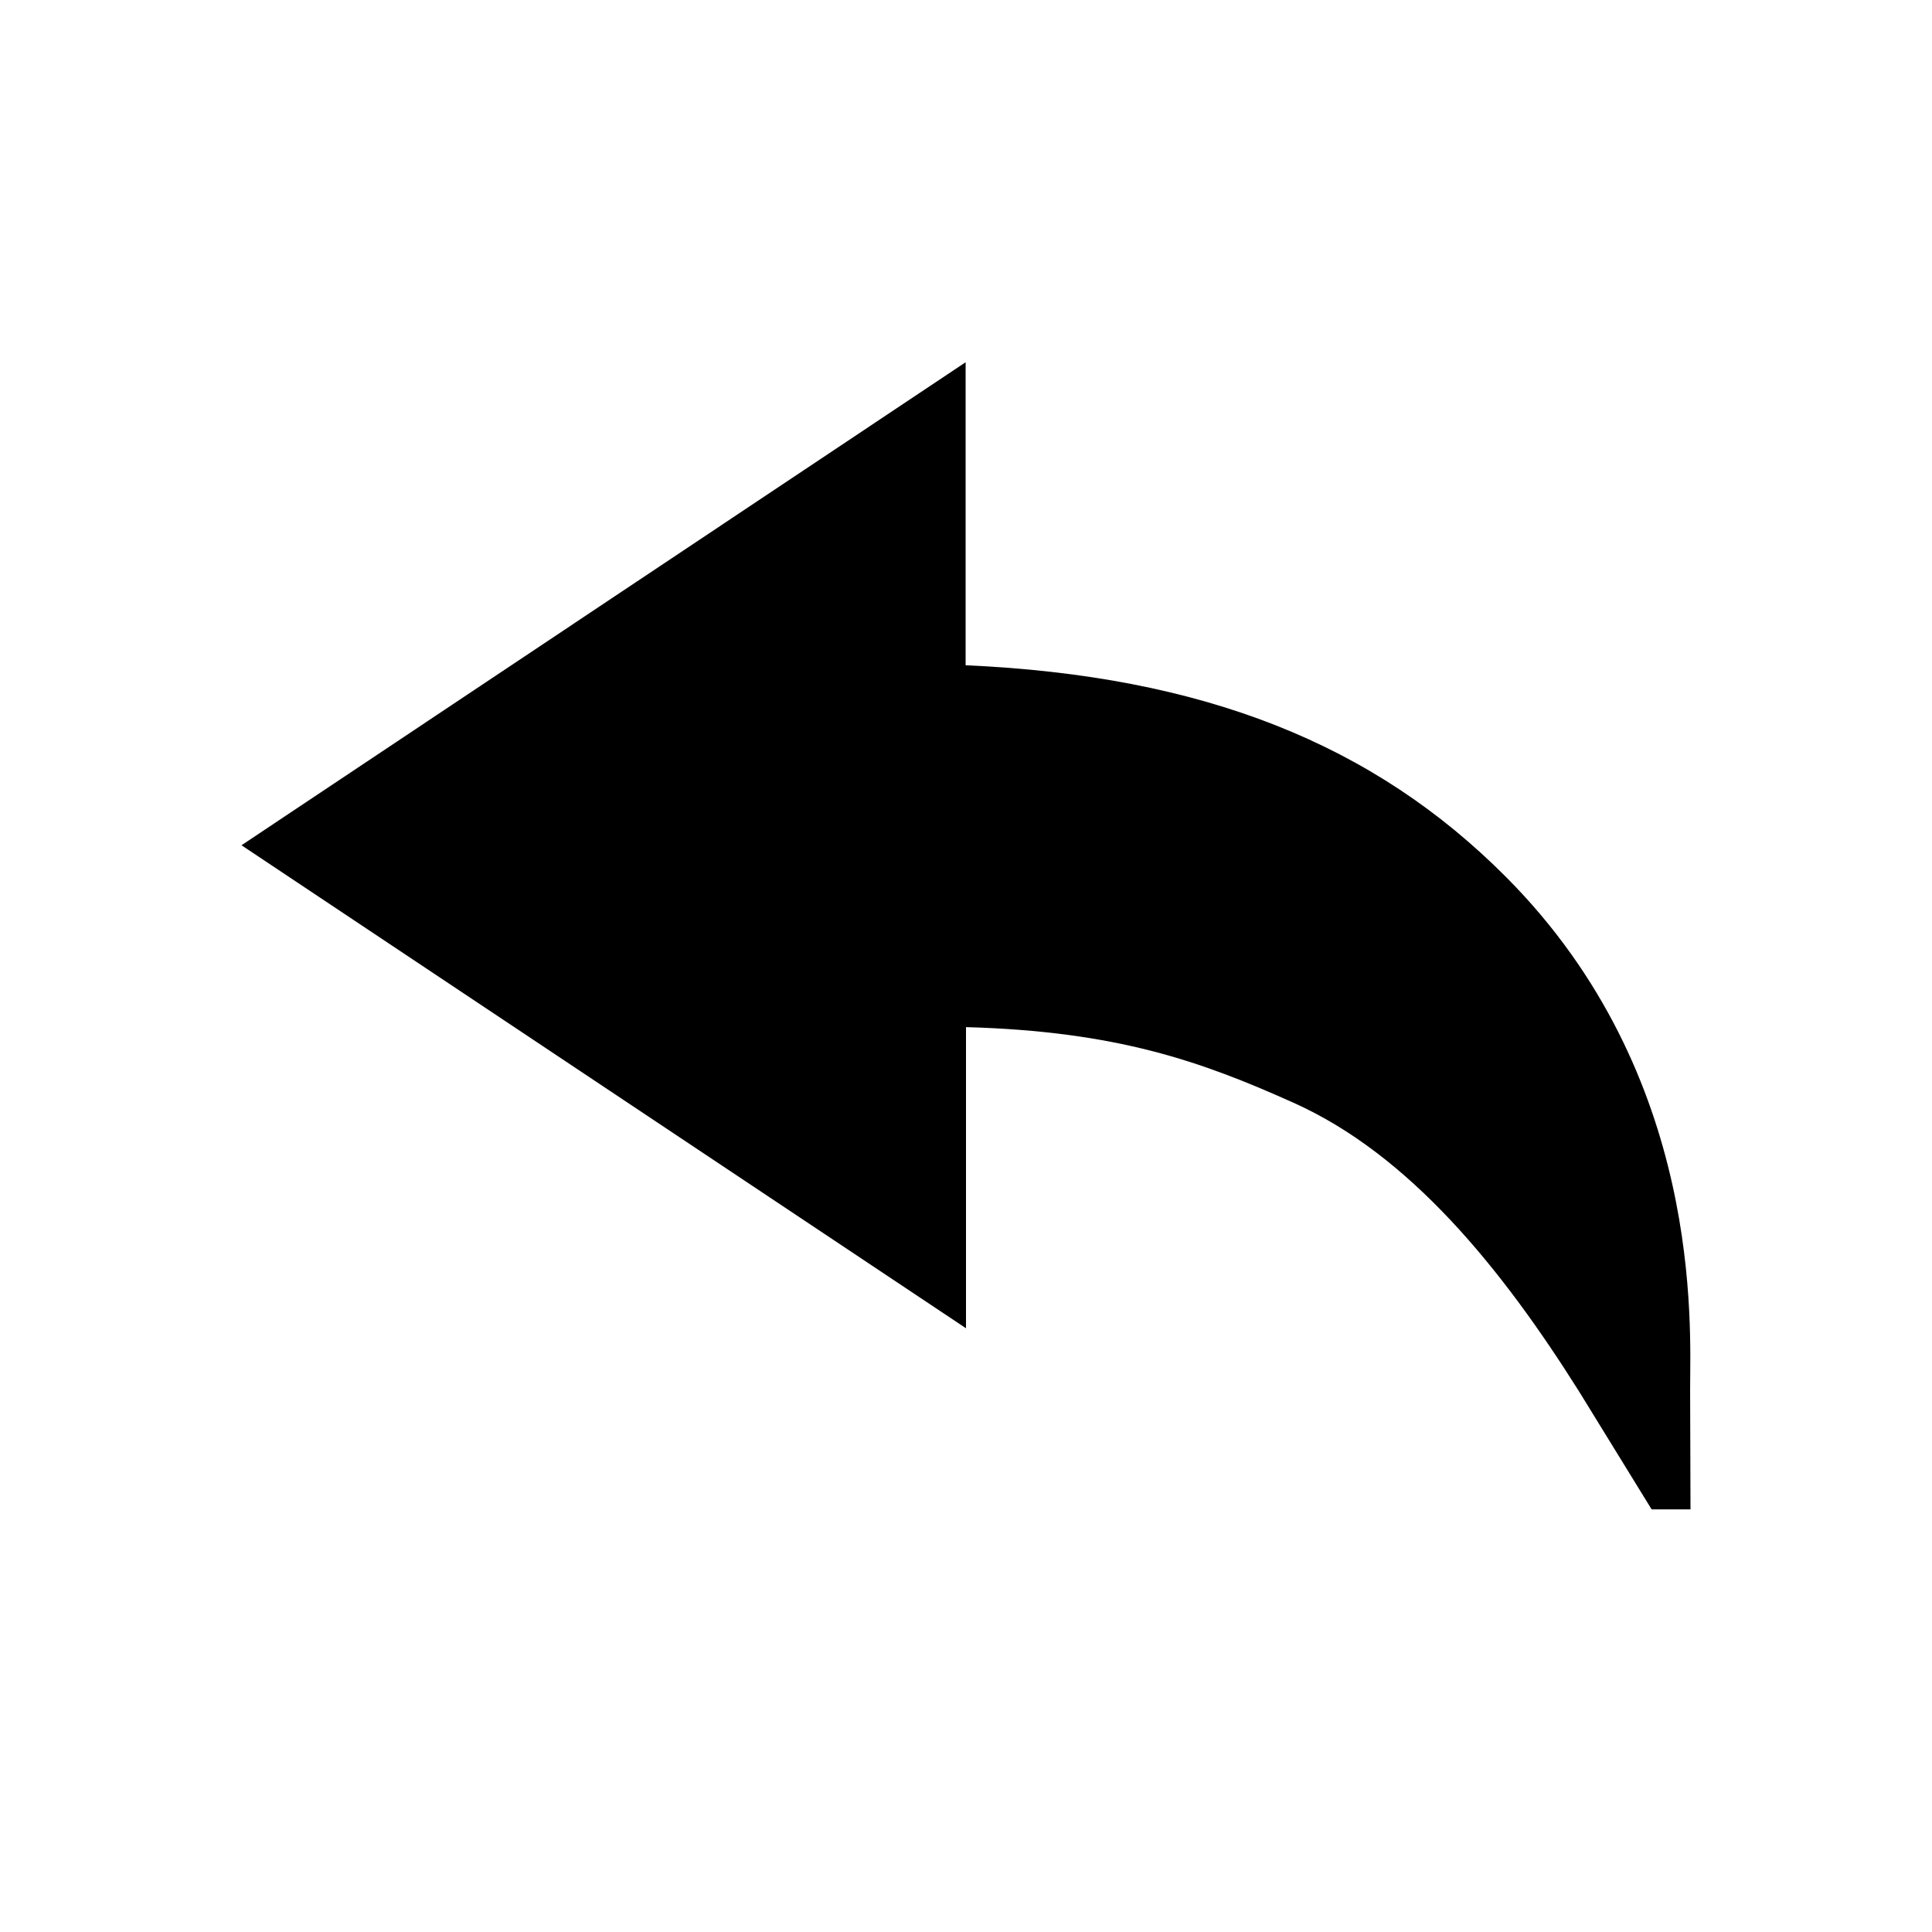
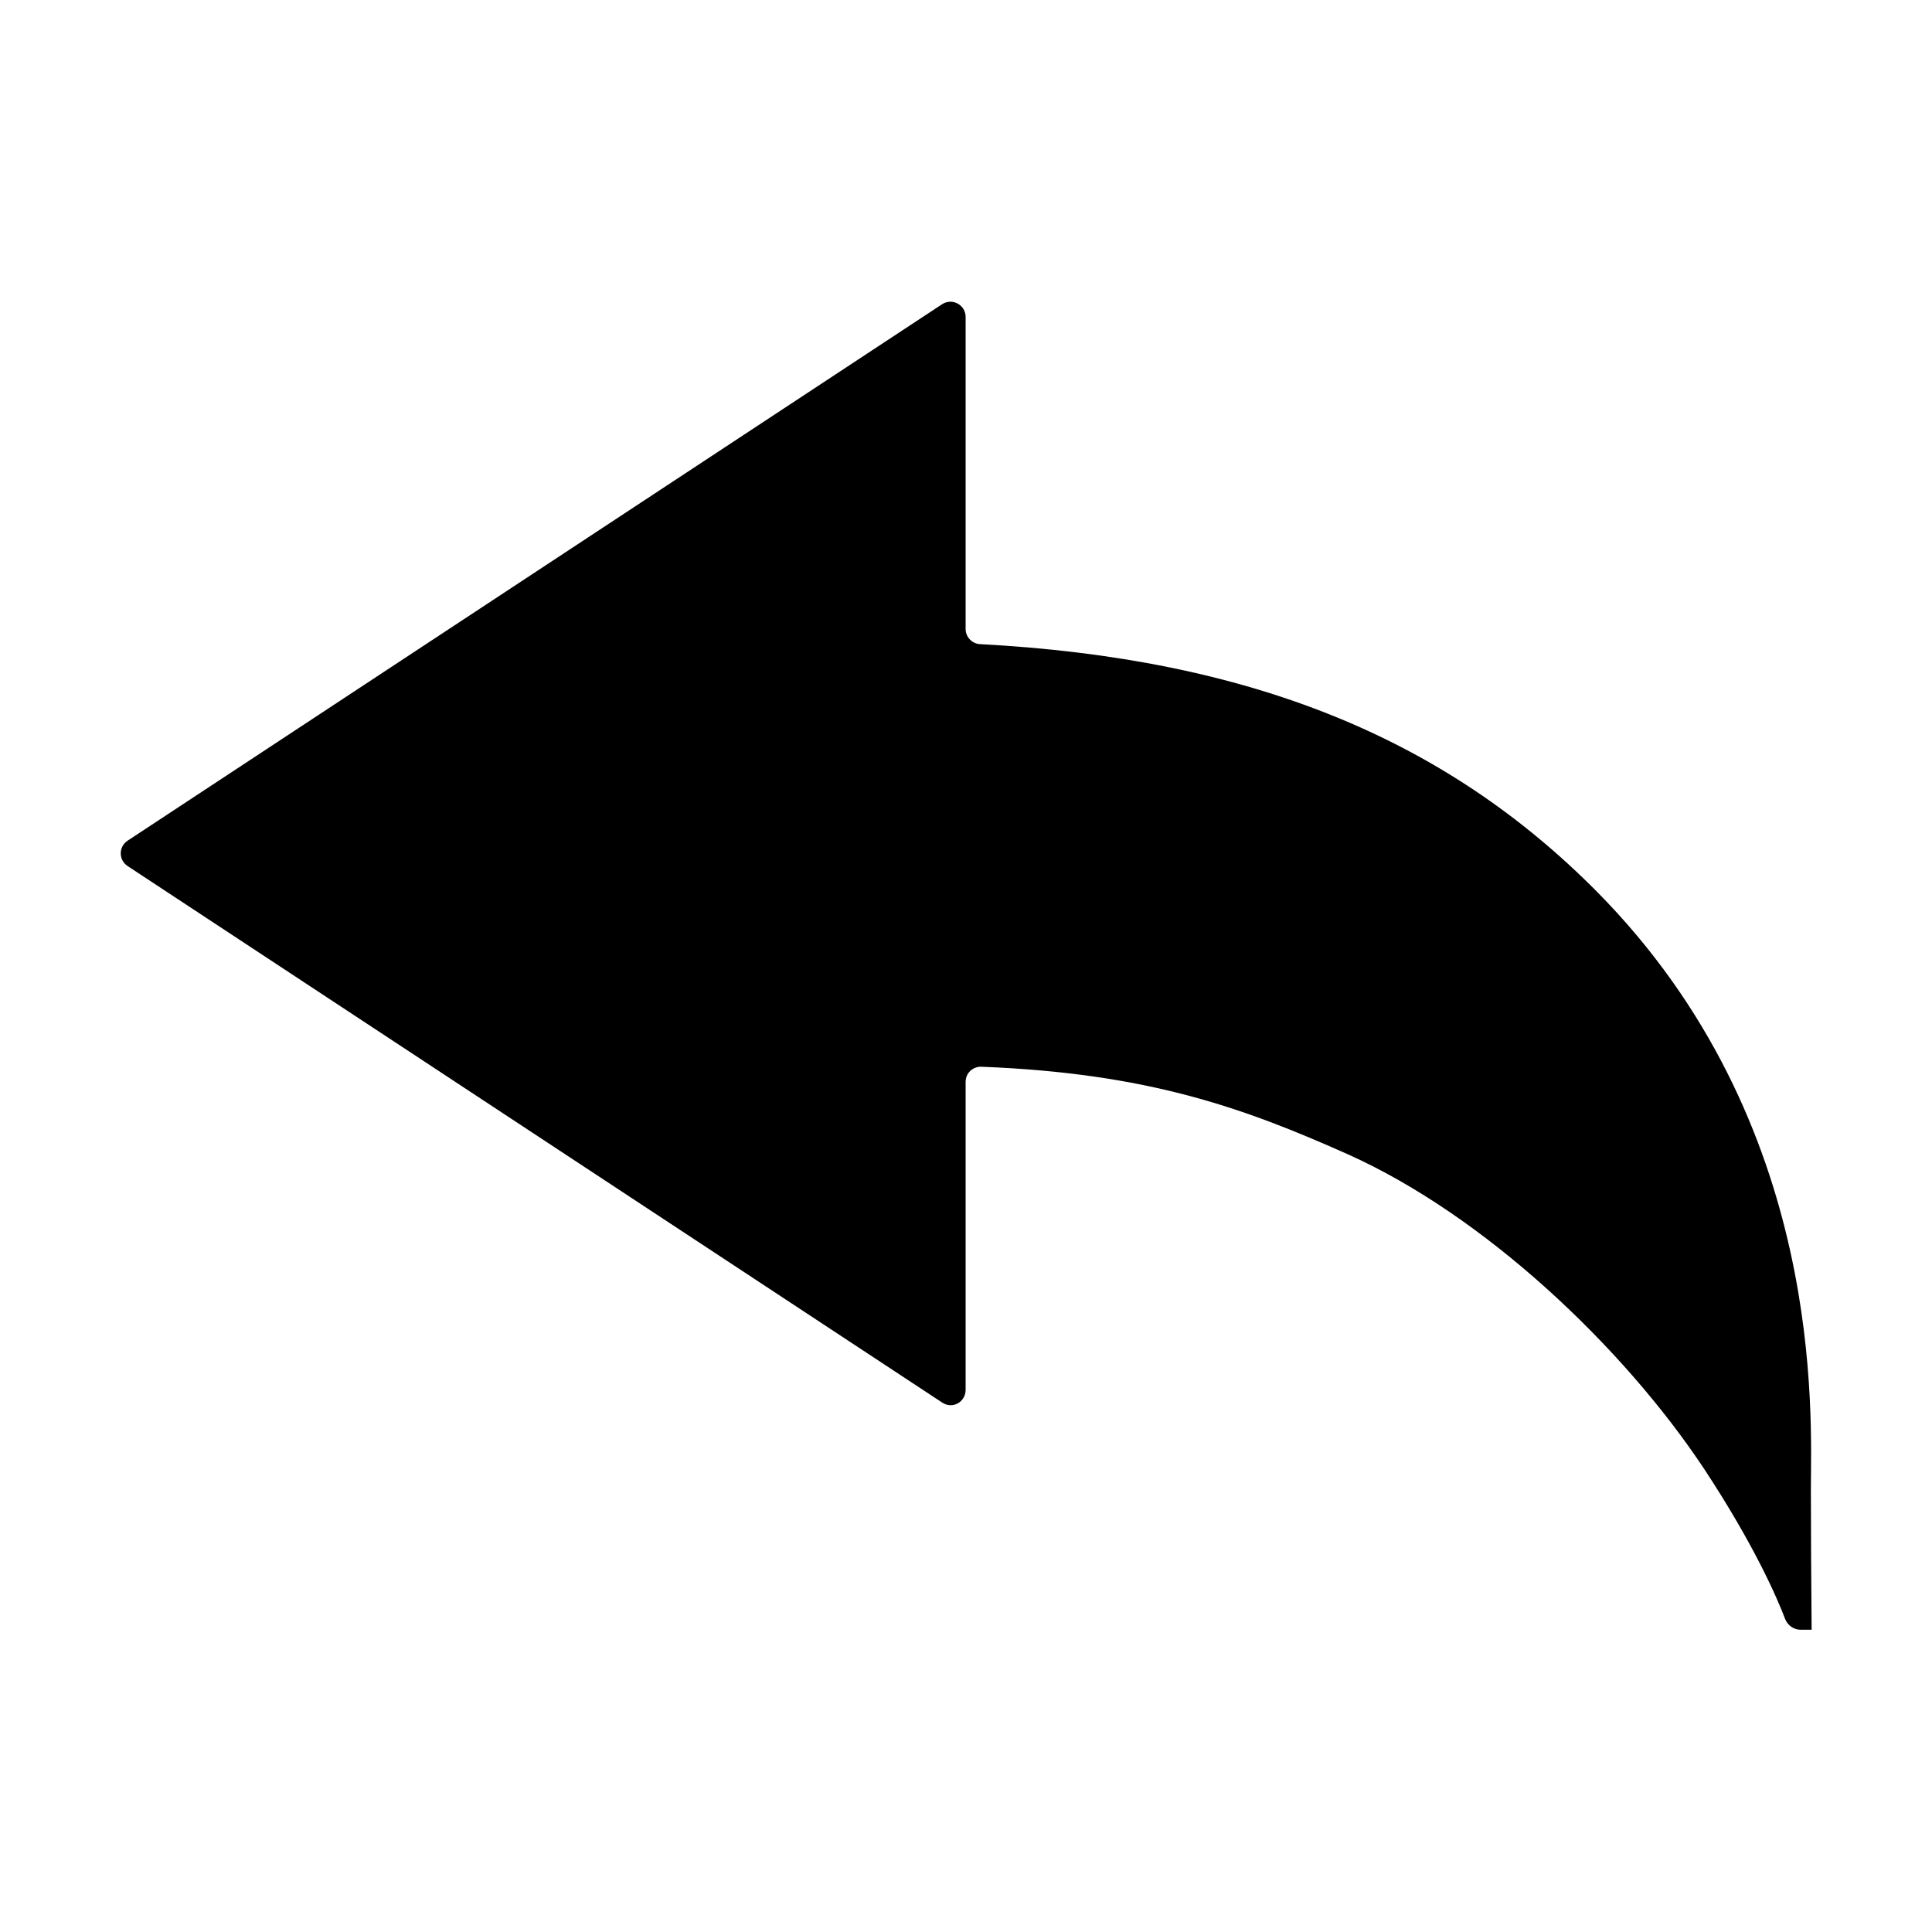
- <svg xmlns="http://www.w3.org/2000/svg" version="1.1" id="Layer_1" x="0px" y="0px" width="512px" height="512px" viewBox="0 0 512 512" style="enable-background:new 0 0 512 512;" xml:space="preserve">
+ <svg xmlns="http://www.w3.org/2000/svg" version="1.1" id="Layer_1" x="0px" y="0px" viewBox="0 0 512 512" style="enable-background:new 0 0 512 512;" xml:space="preserve">
  <g>
-     <path d="M447.9,368.2c0-16.8,3.6-83.1-48.7-135.7c-35.2-35.4-80.3-53.4-143.3-56.2V96L64,224l192,128v-79.8   c40,1.1,62.4,9.1,86.7,20c30.9,13.8,55.3,44,75.8,76.6l19.2,31.2H448C448,389.9,447.9,377.1,447.9,368.2z" />
+     <path d="M479.9,394.9c0-19.6,4.2-97.1-56.8-158.7c-40.4-40.7-91.9-61.7-163.4-65.5c-2.1-0.1-3.8-1.9-3.8-4V84   c0-3.2-3.5-5.1-6.2-3.4L33.8,222.8c-2.4,1.6-2.4,5.1,0,6.7l215.9,142.2c2.7,1.8,6.2-0.1,6.2-3.4v-81.6c0-2.3,1.9-4.1,4.2-4   c44.1,1.7,69.5,10.9,97.1,23.2c36.1,16.2,72.9,50.9,94.5,83.5c13.1,19.9,19.2,33.9,21.4,39.7c0.7,1.7,2.3,2.8,4.1,2.8h2.9   C480,420.2,479.9,405.2,479.9,394.9z" />
  </g>
</svg>
